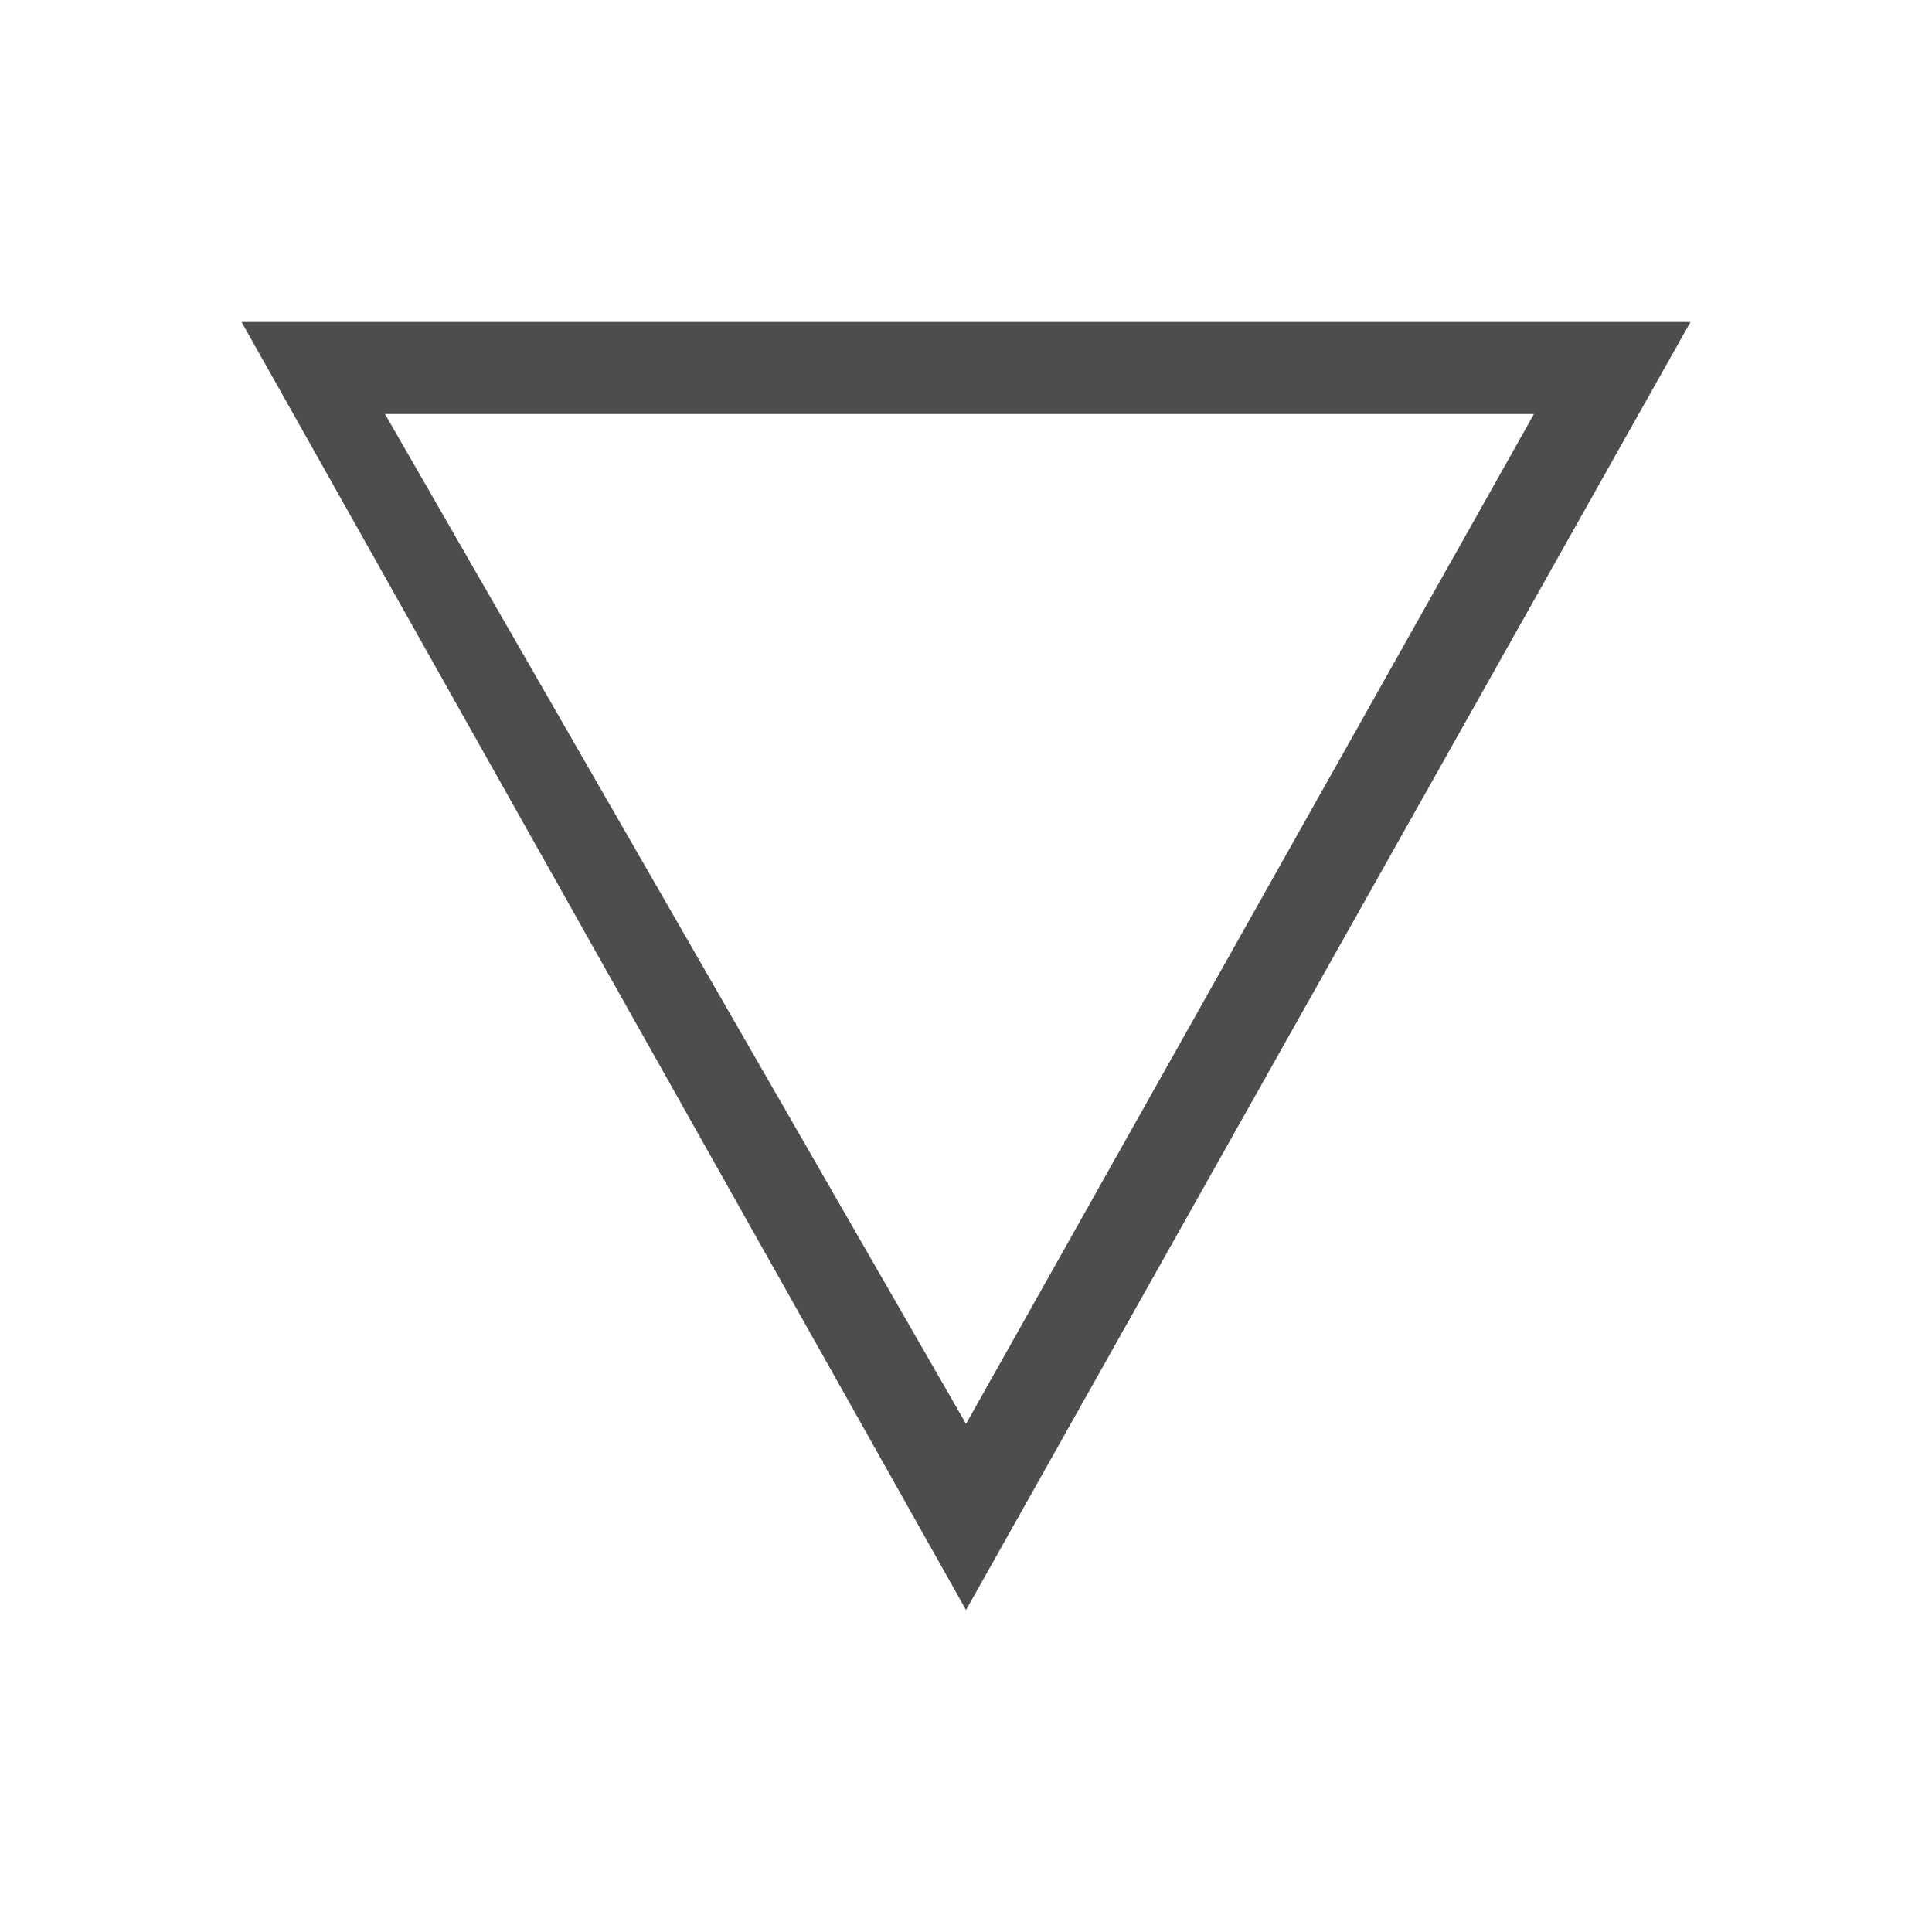
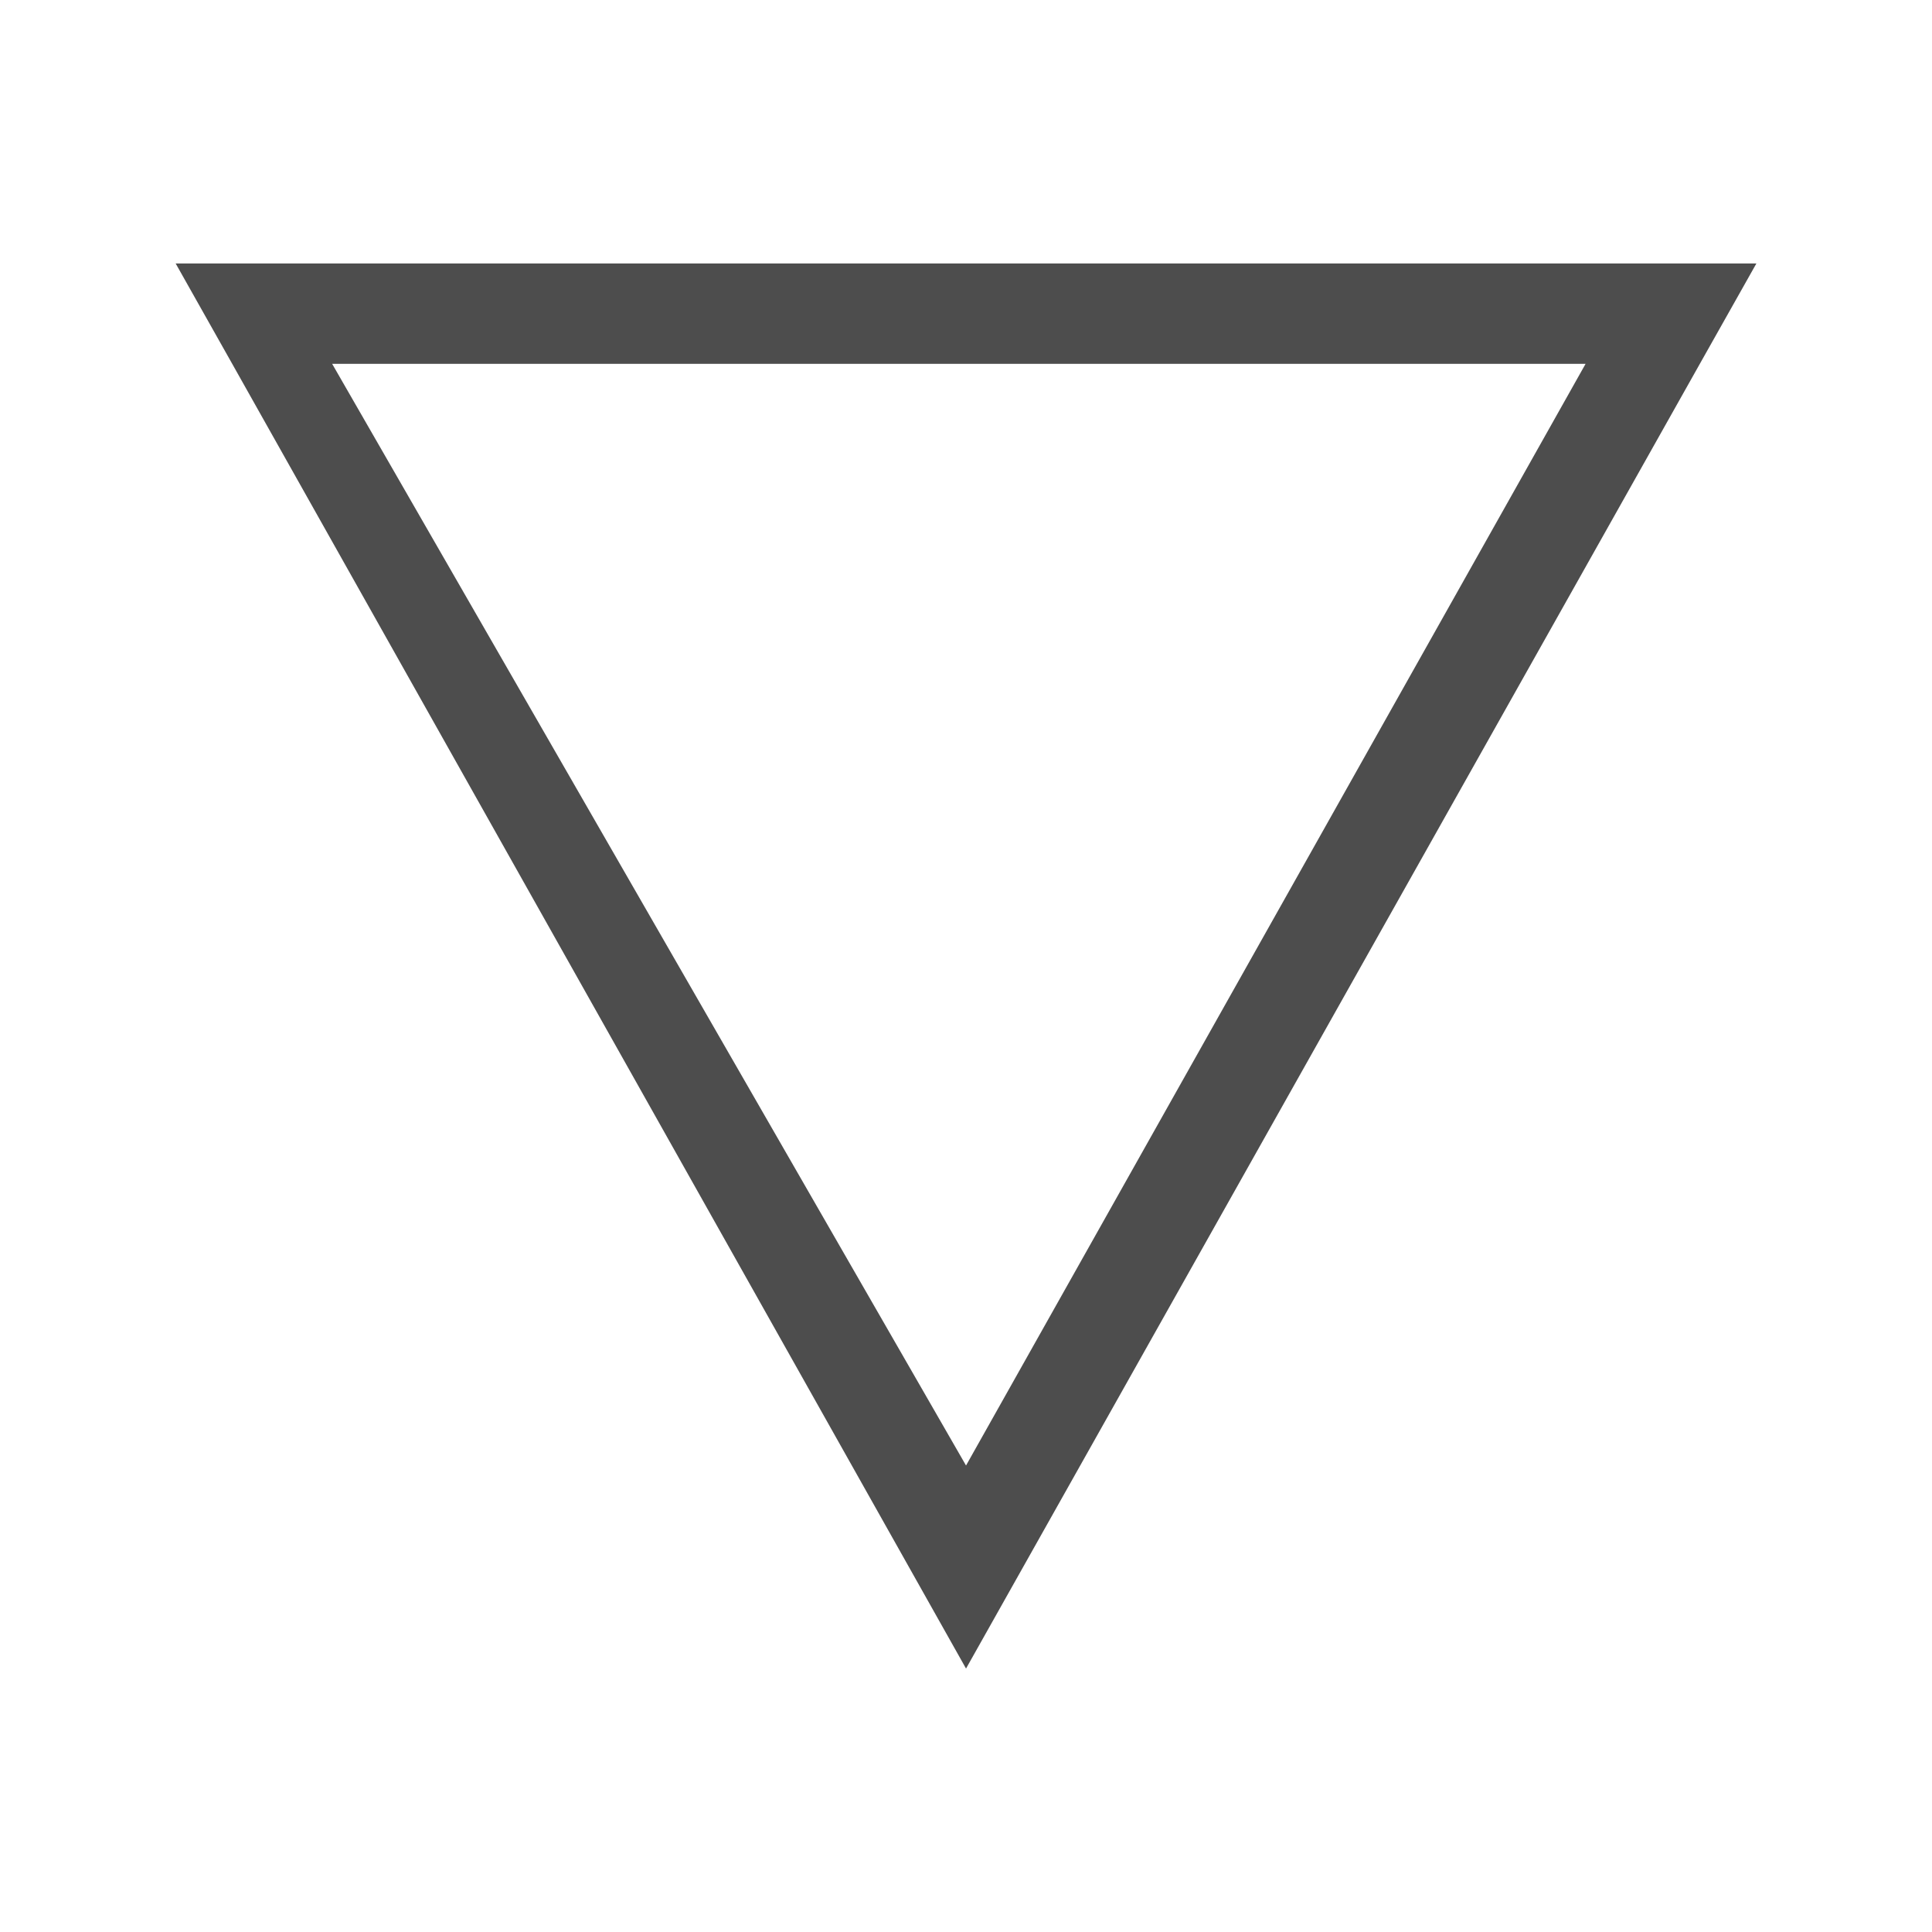
- <svg xmlns="http://www.w3.org/2000/svg" width="24" height="24" id="svg3760" version="1.1">
+ <svg xmlns="http://www.w3.org/2000/svg" width="22" height="22" id="svg3760" version="1.1">
  <defs id="defs3762" />
-   <g id="layer1" transform="translate(-550.2857,-606.6479)">
+   <g id="layer1" transform="translate(-551.2857,-607.6479)">
    <path style="opacity:1;fill:#4d4d4d;fill-opacity:1;stroke:none" d="m 553.286,610.648 0.644,1.143 8.356,14.857 8.356,-14.857 0.644,-1.143 -1.301,0 -15.574,0 -1.125,0 z m 1.782,1.143 14.273,0 -7.055,12.545 -7.218,-12.545 z" id="rect4176" />
  </g>
</svg>
